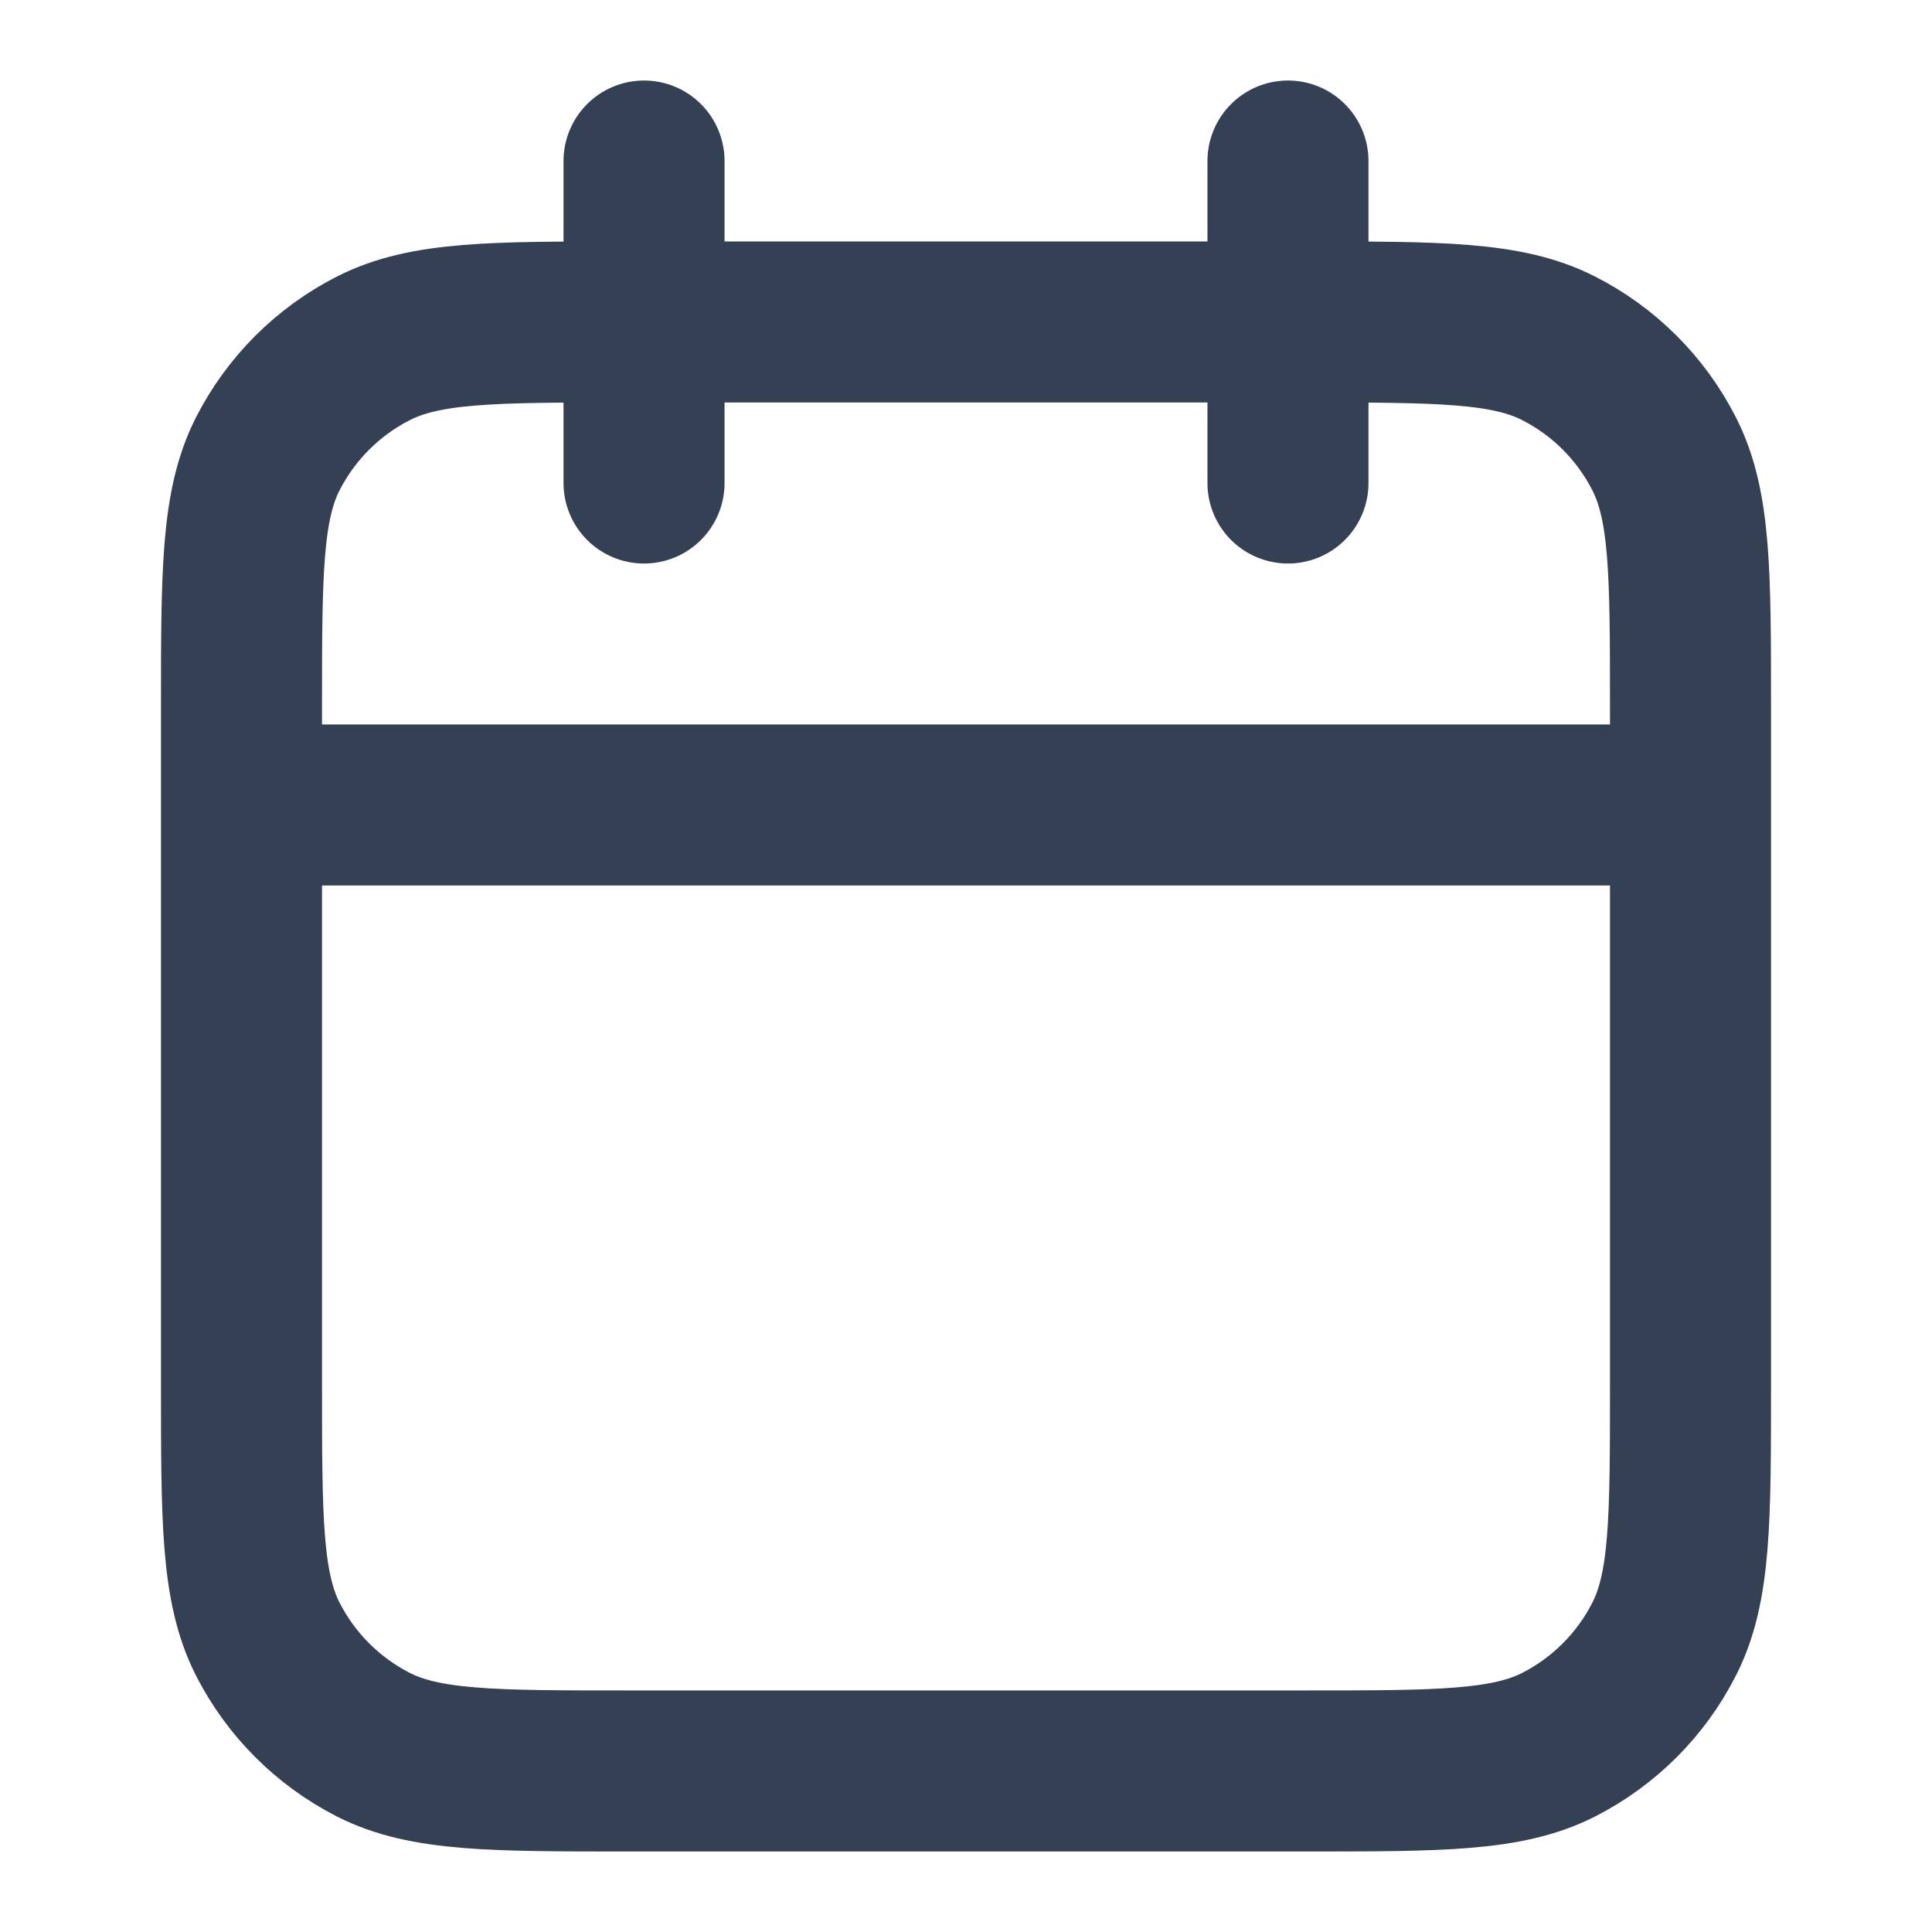
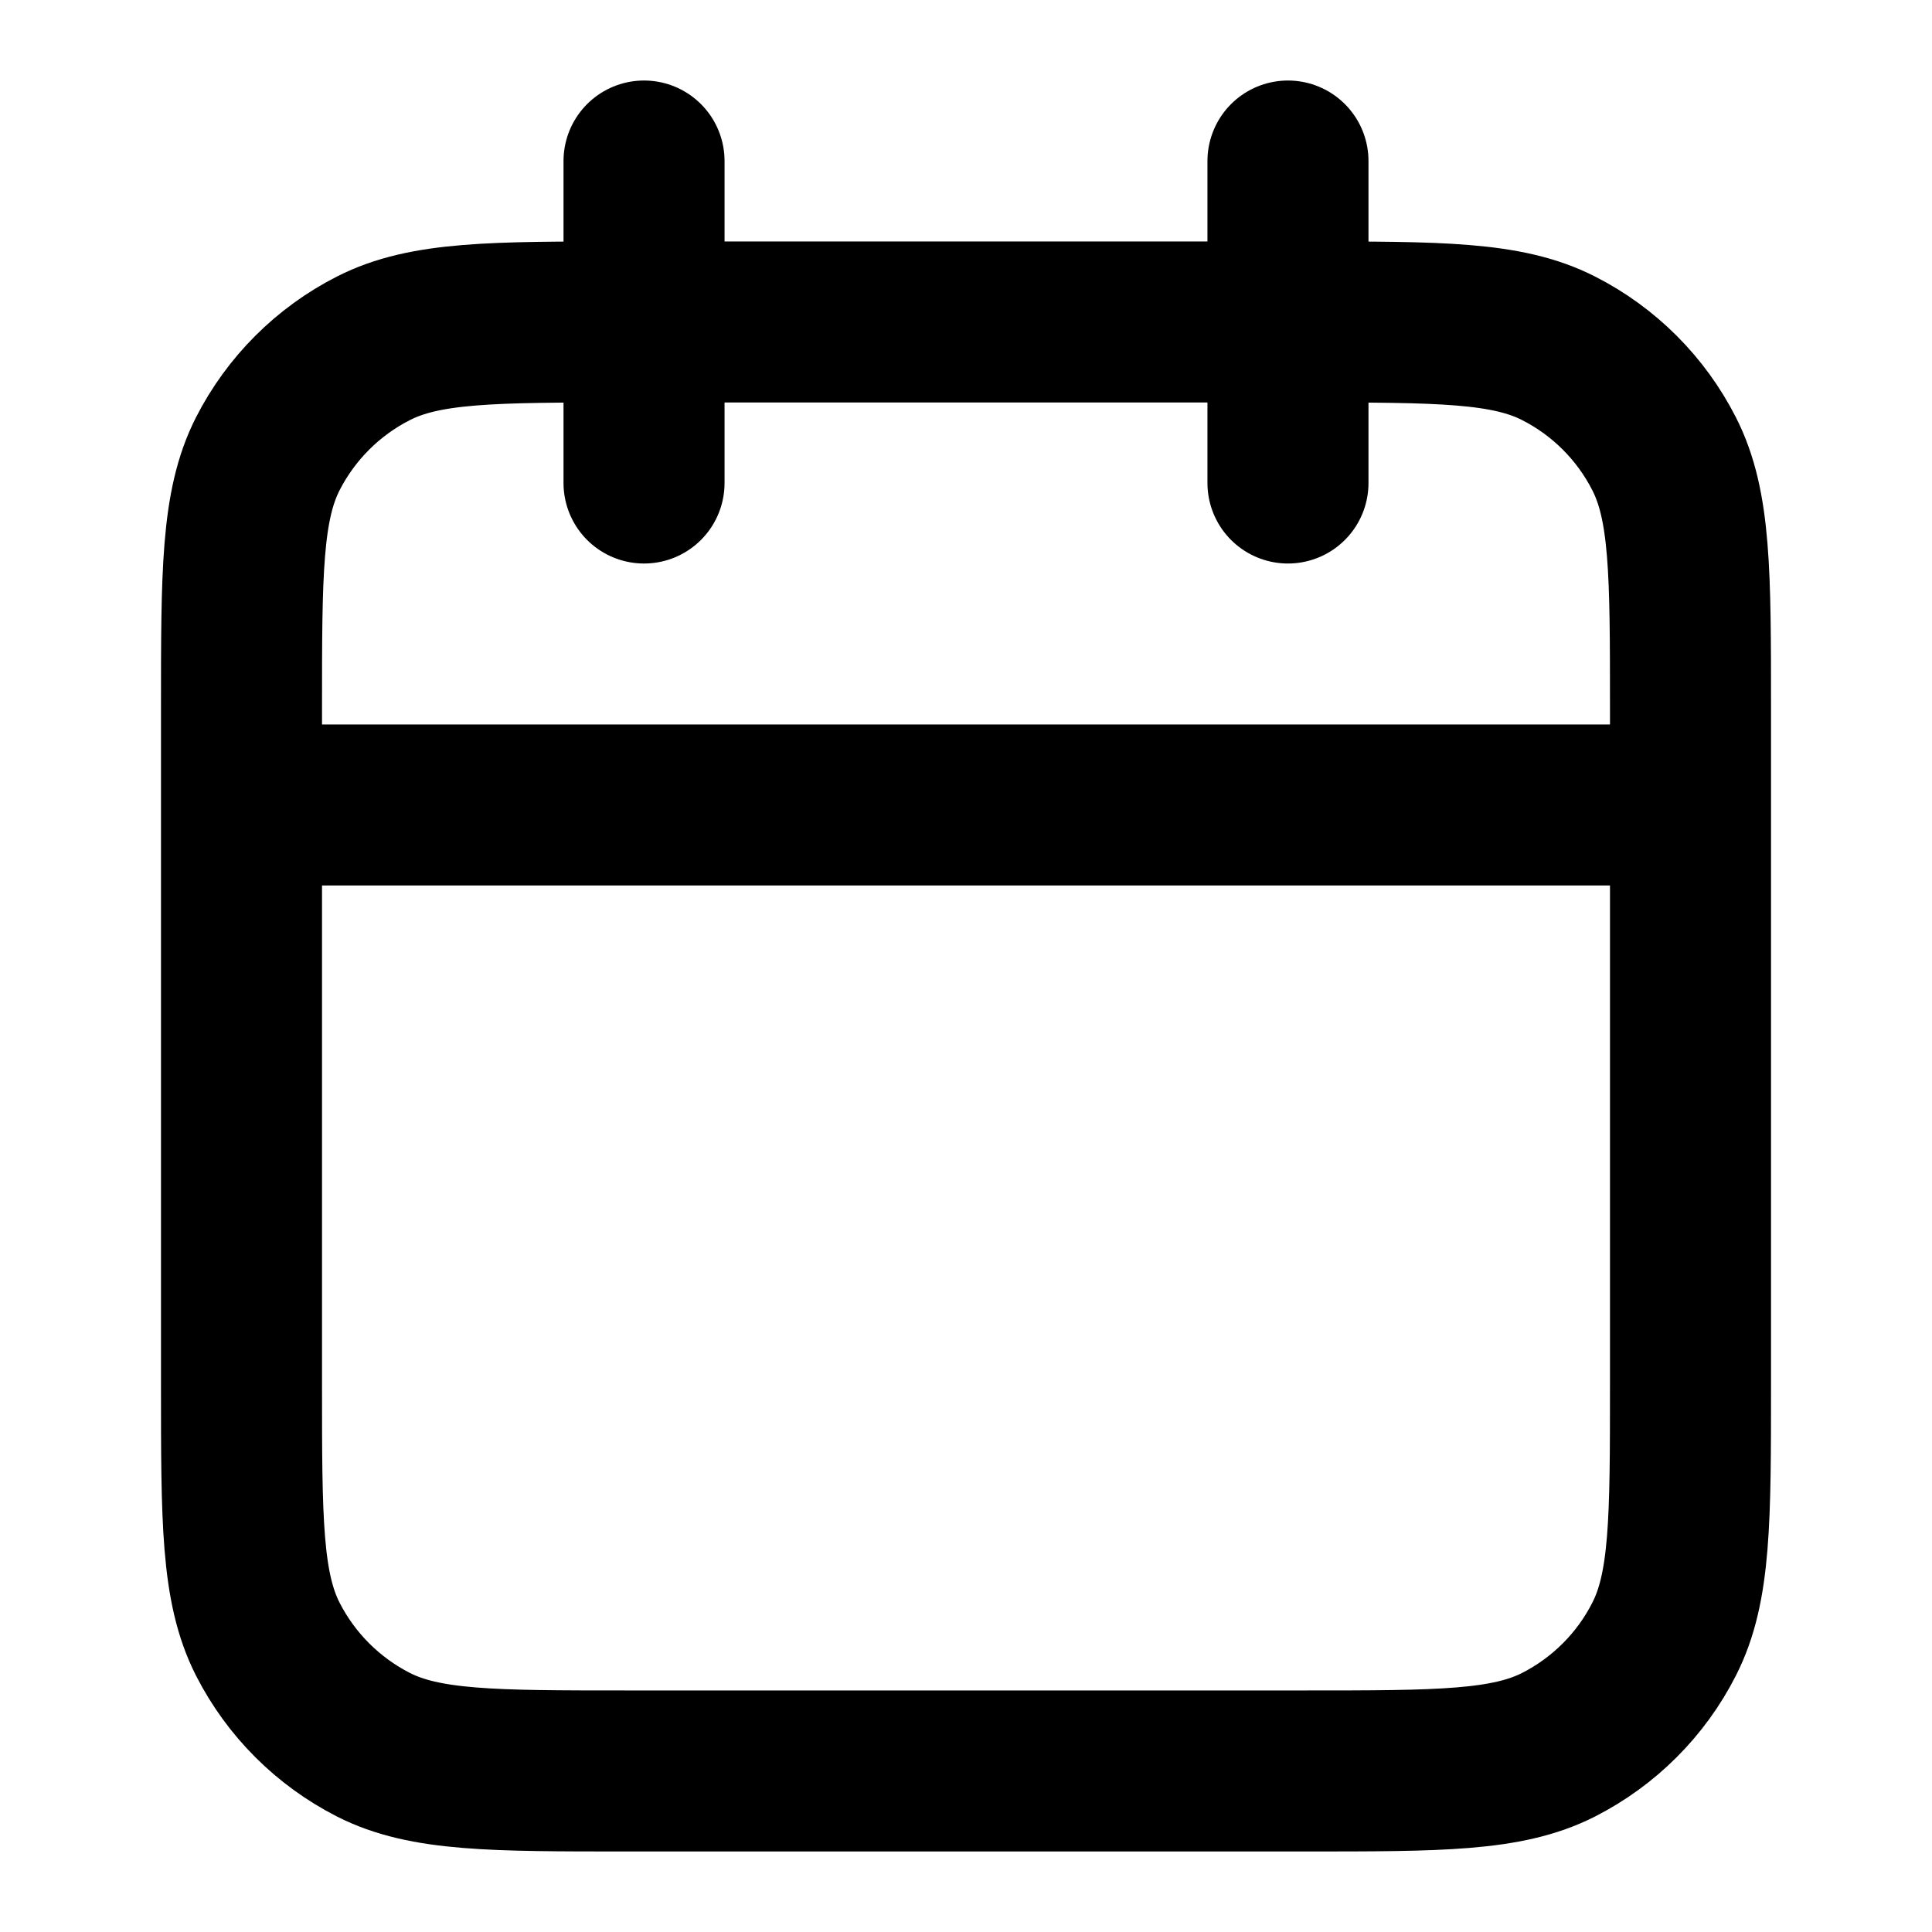
<svg xmlns="http://www.w3.org/2000/svg" width="25px" height="25px" viewBox="0 0 20 20" fill="none">
-   <path d="M17.5 8.333H2.5M13.333 1.667V5M6.667 1.667V5M6.5 18.333H13.5C14.9 18.333 15.6 18.333 16.135 18.061C16.605 17.821 16.988 17.439 17.227 16.968C17.5 16.433 17.5 15.733 17.5 14.333V7.333C17.5 5.933 17.5 5.233 17.227 4.698C16.988 4.228 16.605 3.845 16.135 3.606C15.6 3.333 14.9 3.333 13.5 3.333H6.5C5.1 3.333 4.4 3.333 3.865 3.606C3.395 3.845 3.012 4.228 2.772 4.698C2.5 5.233 2.5 5.933 2.5 7.333V14.333C2.5 15.733 2.5 16.433 2.772 16.968C3.012 17.439 3.395 17.821 3.865 18.061C4.4 18.333 5.1 18.333 6.5 18.333Z" stroke="#344054" stroke-width="1.667" stroke-linecap="round" stroke-linejoin="round" />
+   <path d="M17.5 8.333H2.5M13.333 1.667V5M6.667 1.667V5M6.5 18.333H13.5C14.9 18.333 15.6 18.333 16.135 18.061C16.605 17.821 16.988 17.439 17.227 16.968C17.5 16.433 17.5 15.733 17.5 14.333V7.333C17.5 5.933 17.5 5.233 17.227 4.698C16.988 4.228 16.605 3.845 16.135 3.606C15.6 3.333 14.9 3.333 13.5 3.333H6.5C5.1 3.333 4.4 3.333 3.865 3.606C3.395 3.845 3.012 4.228 2.772 4.698C2.5 5.233 2.5 5.933 2.5 7.333V14.333C2.5 15.733 2.5 16.433 2.772 16.968C3.012 17.439 3.395 17.821 3.865 18.061C4.4 18.333 5.1 18.333 6.5 18.333Z" stroke="currentColor" stroke-width="1.667" stroke-linecap="round" stroke-linejoin="round" />
</svg>
